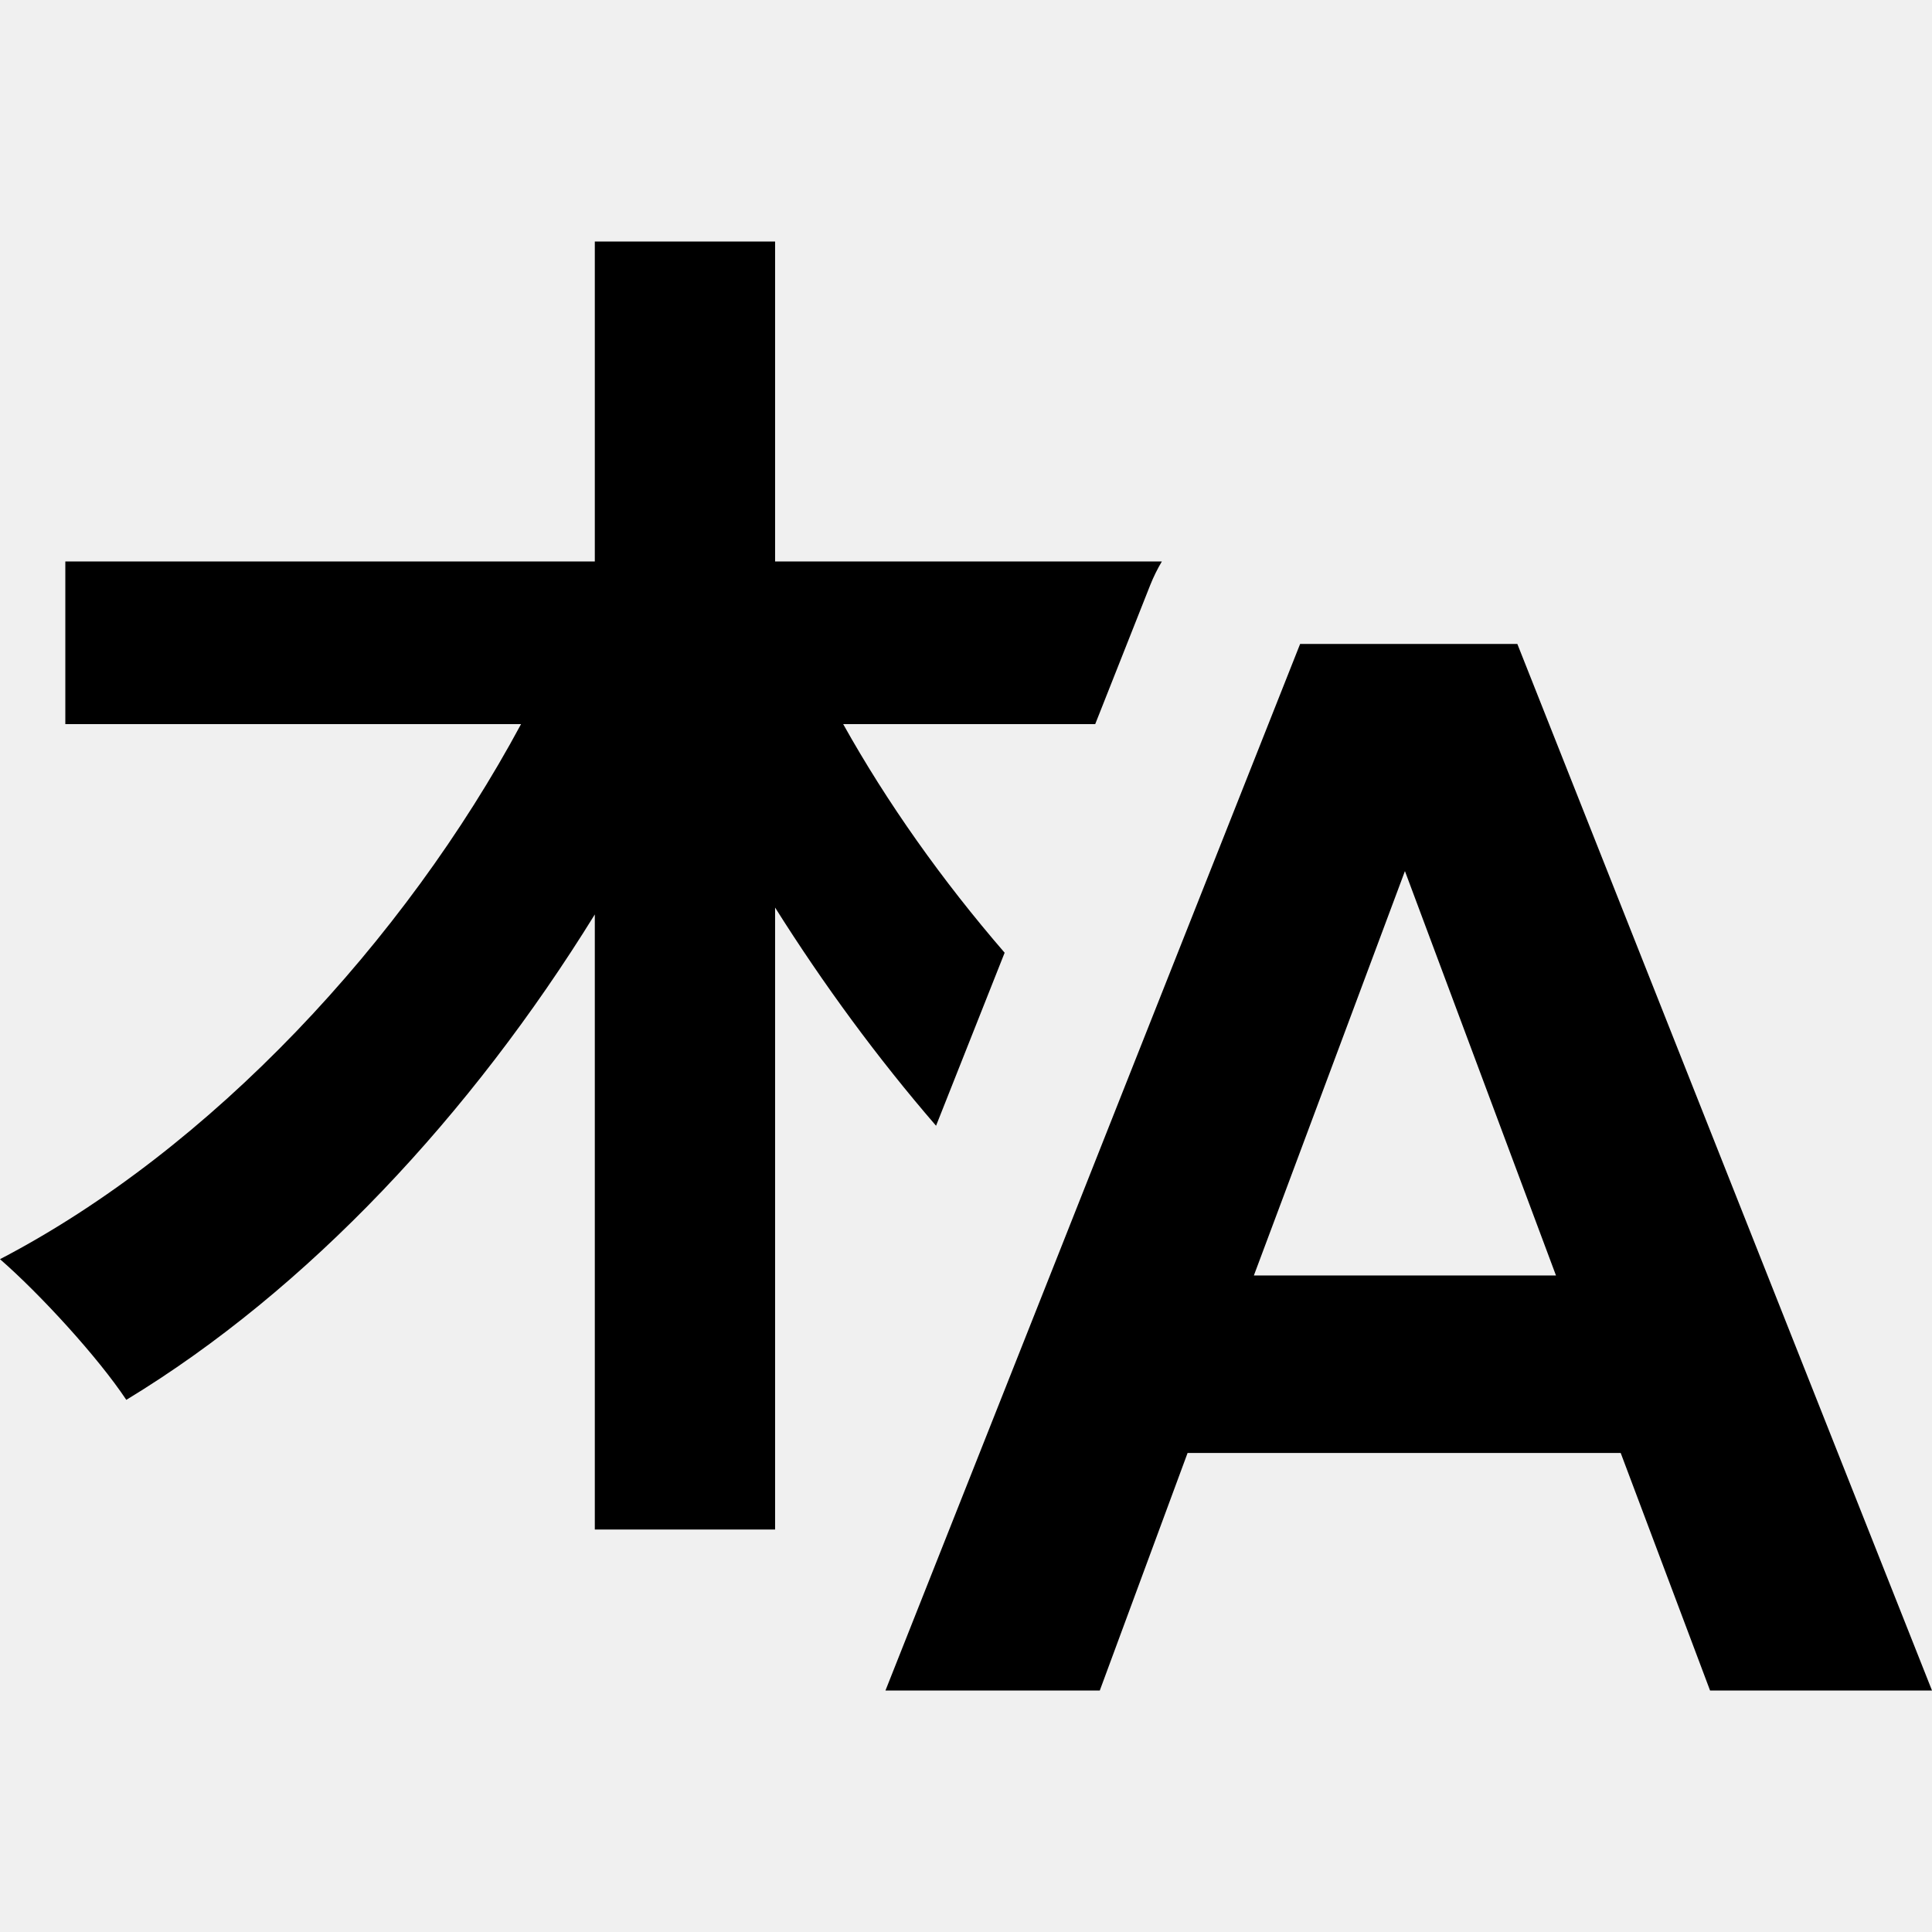
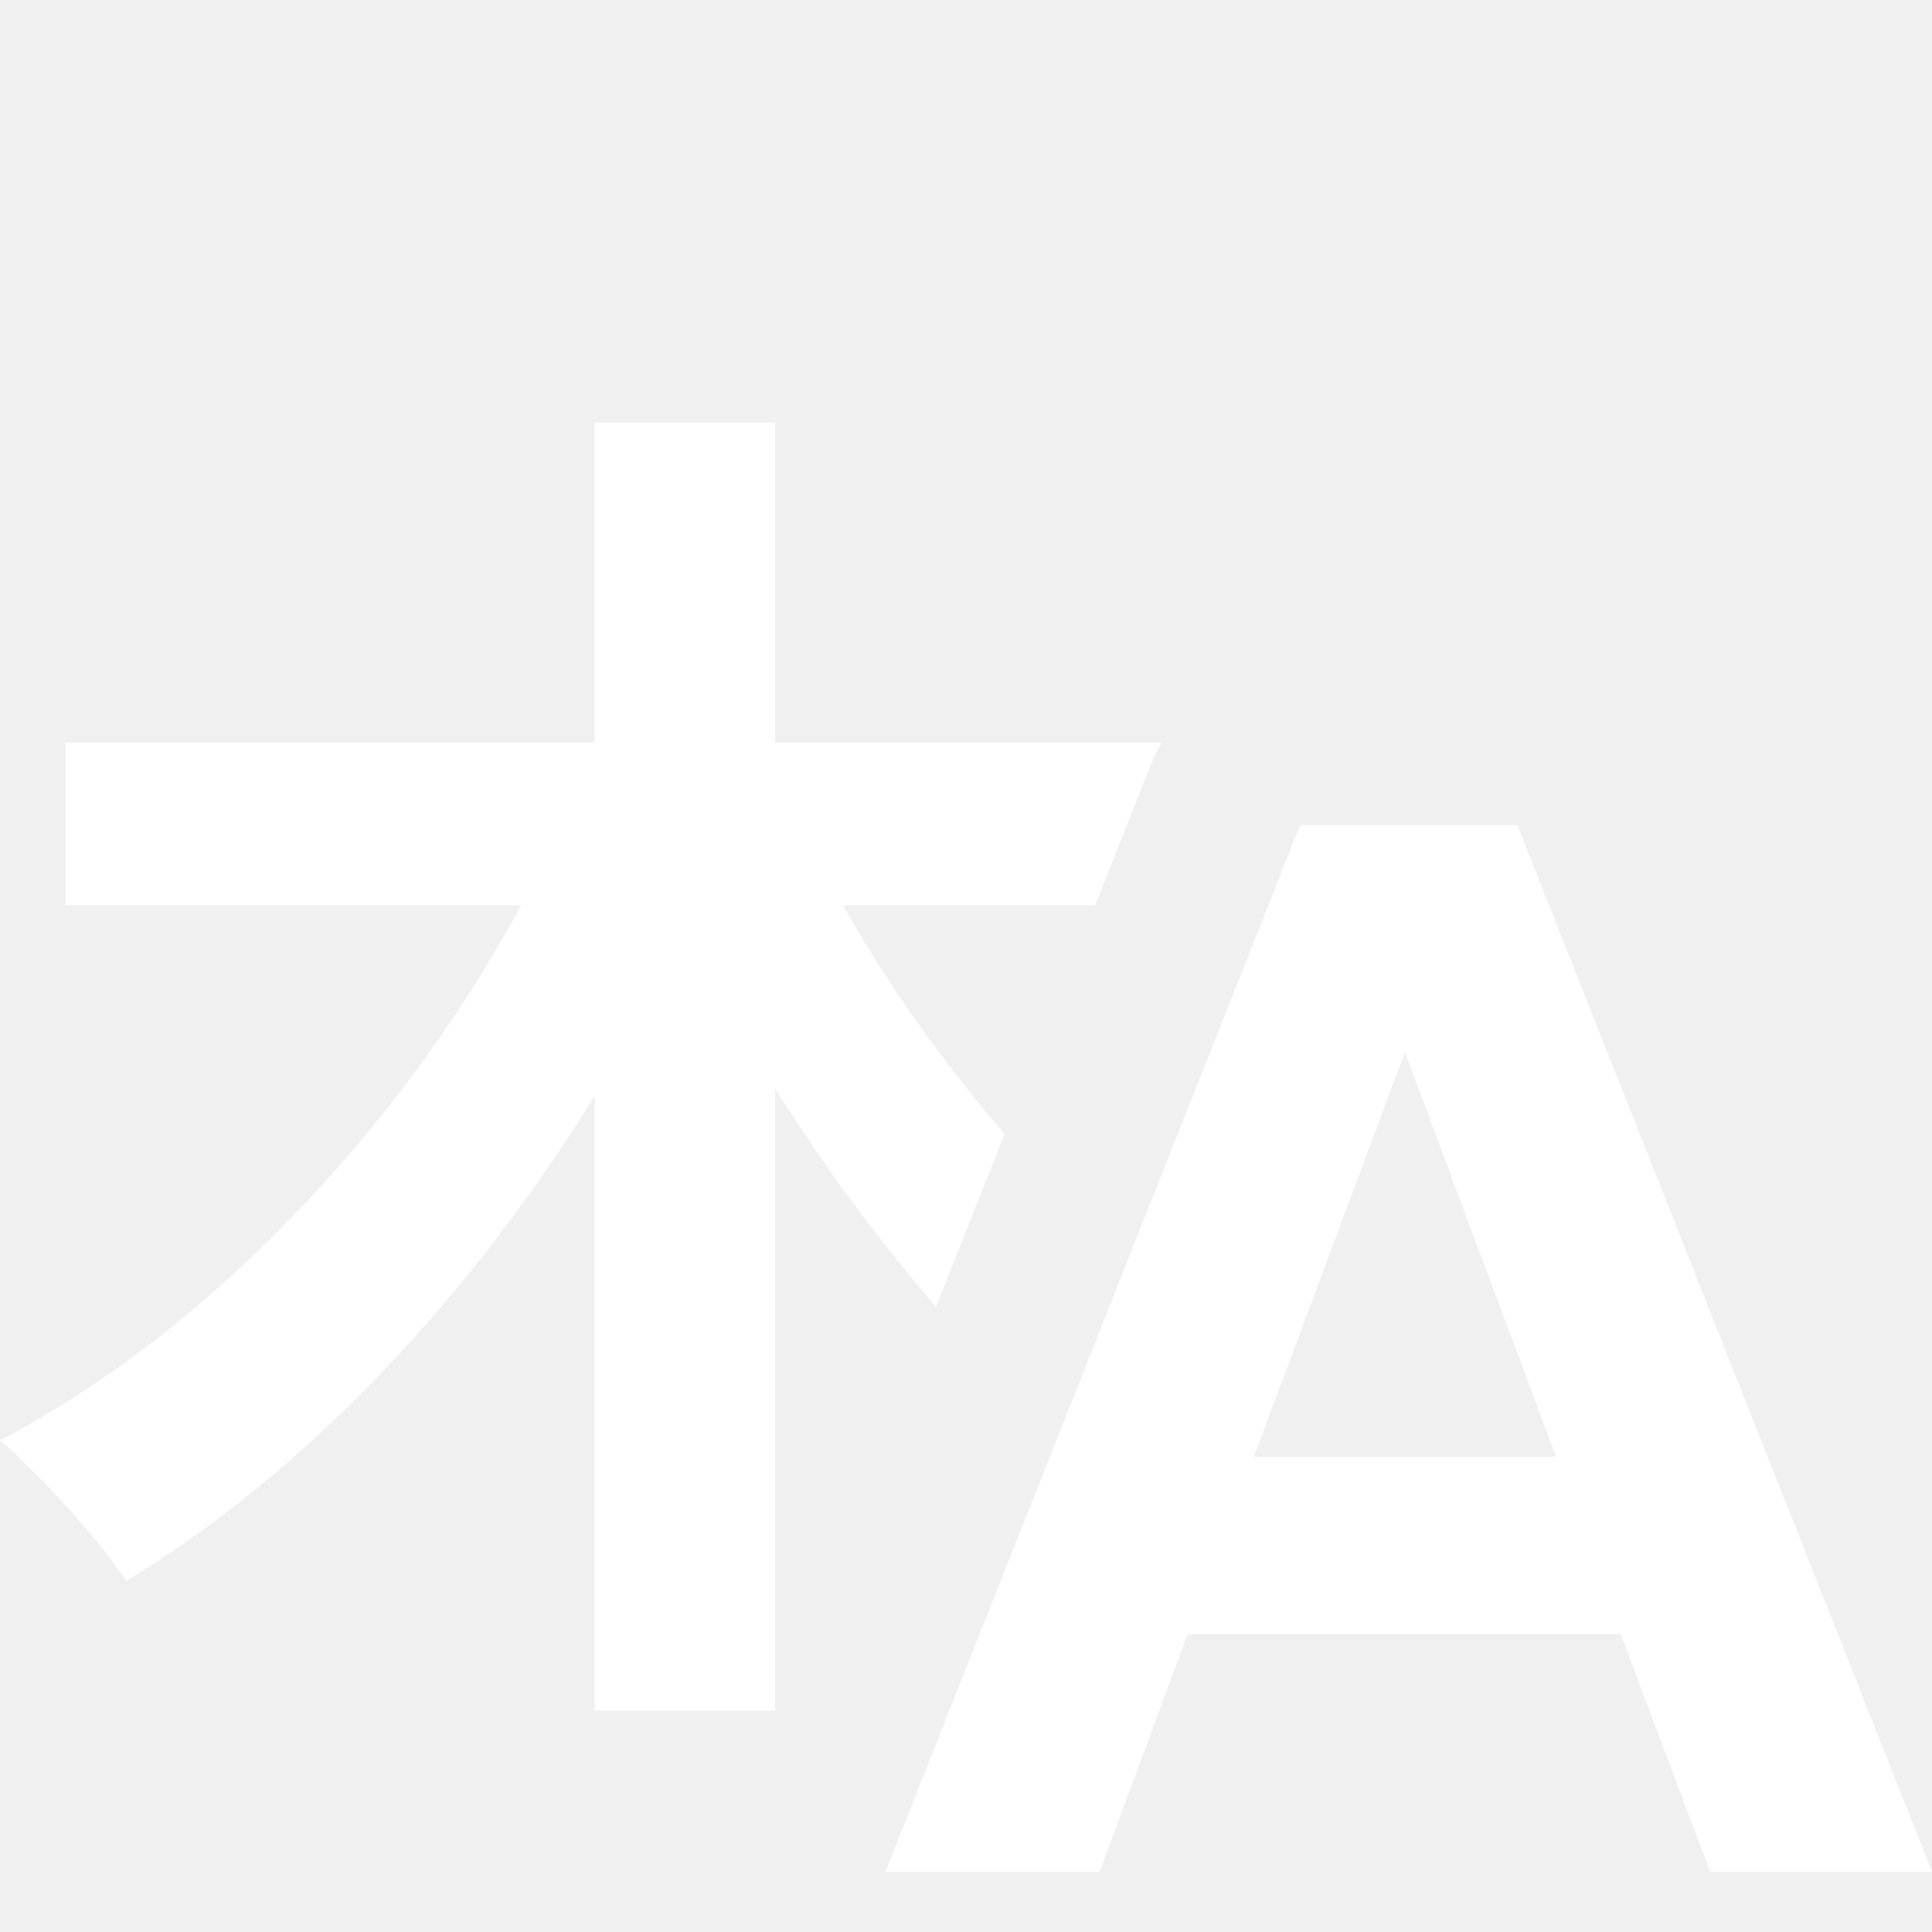
- <svg xmlns="http://www.w3.org/2000/svg" viewBox="0 0 16 16" width="16" height="16" data-icon="LanguagesSmall" data-icon-id=":r11:" aria-hidden="true" fill="none" role="img">
-   <path fill-rule="evenodd" clip-rule="evenodd" d="M10.767 5.333L10.504 5.997L9.34 8.935L8.769 10.377L7.333 14H9.108L9.835 12.033H13.422L14.162 14H16L12.566 5.333H10.828H10.767ZM10.619 9.935L10.384 10.563H11.104H12.886L11.635 7.214L10.619 9.935ZM9.527 4.842C9.554 4.775 9.586 4.71 9.622 4.65H6.419V2H4.926V4.65H0.541V5.997H4.315C3.351 7.79 1.752 9.515 0 10.428C0.329 10.714 0.811 11.239 1.046 11.593C2.551 10.68 3.903 9.229 4.926 7.573V12.667H6.419V7.516C6.82 8.153 7.267 8.762 7.752 9.323L8.32 7.89C7.802 7.291 7.346 6.647 6.983 5.997H9.07L9.527 4.842Z" fill="currentColor" />
+ <svg xmlns="http://www.w3.org/2000/svg" viewBox="0 0 16 13" width="16" height="16" data-icon="LanguagesSmall" data-icon-id=":r11:" aria-hidden="true" fill="none" role="img">
+   <path fill-rule="evenodd" clip-rule="evenodd" d="M10.767 5.333L10.504 5.997L9.34 8.935L8.769 10.377L7.333 14H9.108L9.835 12.033H13.422L14.162 14H16L12.566 5.333H10.828H10.767ZM10.619 9.935L10.384 10.563H11.104H12.886L11.635 7.214L10.619 9.935ZM9.527 4.842C9.554 4.775 9.586 4.71 9.622 4.65H6.419V2H4.926V4.65H0.541V5.997H4.315C3.351 7.79 1.752 9.515 0 10.428C0.329 10.714 0.811 11.239 1.046 11.593C2.551 10.68 3.903 9.229 4.926 7.573V12.667H6.419V7.516C6.82 8.153 7.267 8.762 7.752 9.323L8.32 7.89C7.802 7.291 7.346 6.647 6.983 5.997H9.07L9.527 4.842Z" fill="white" />
</svg>
